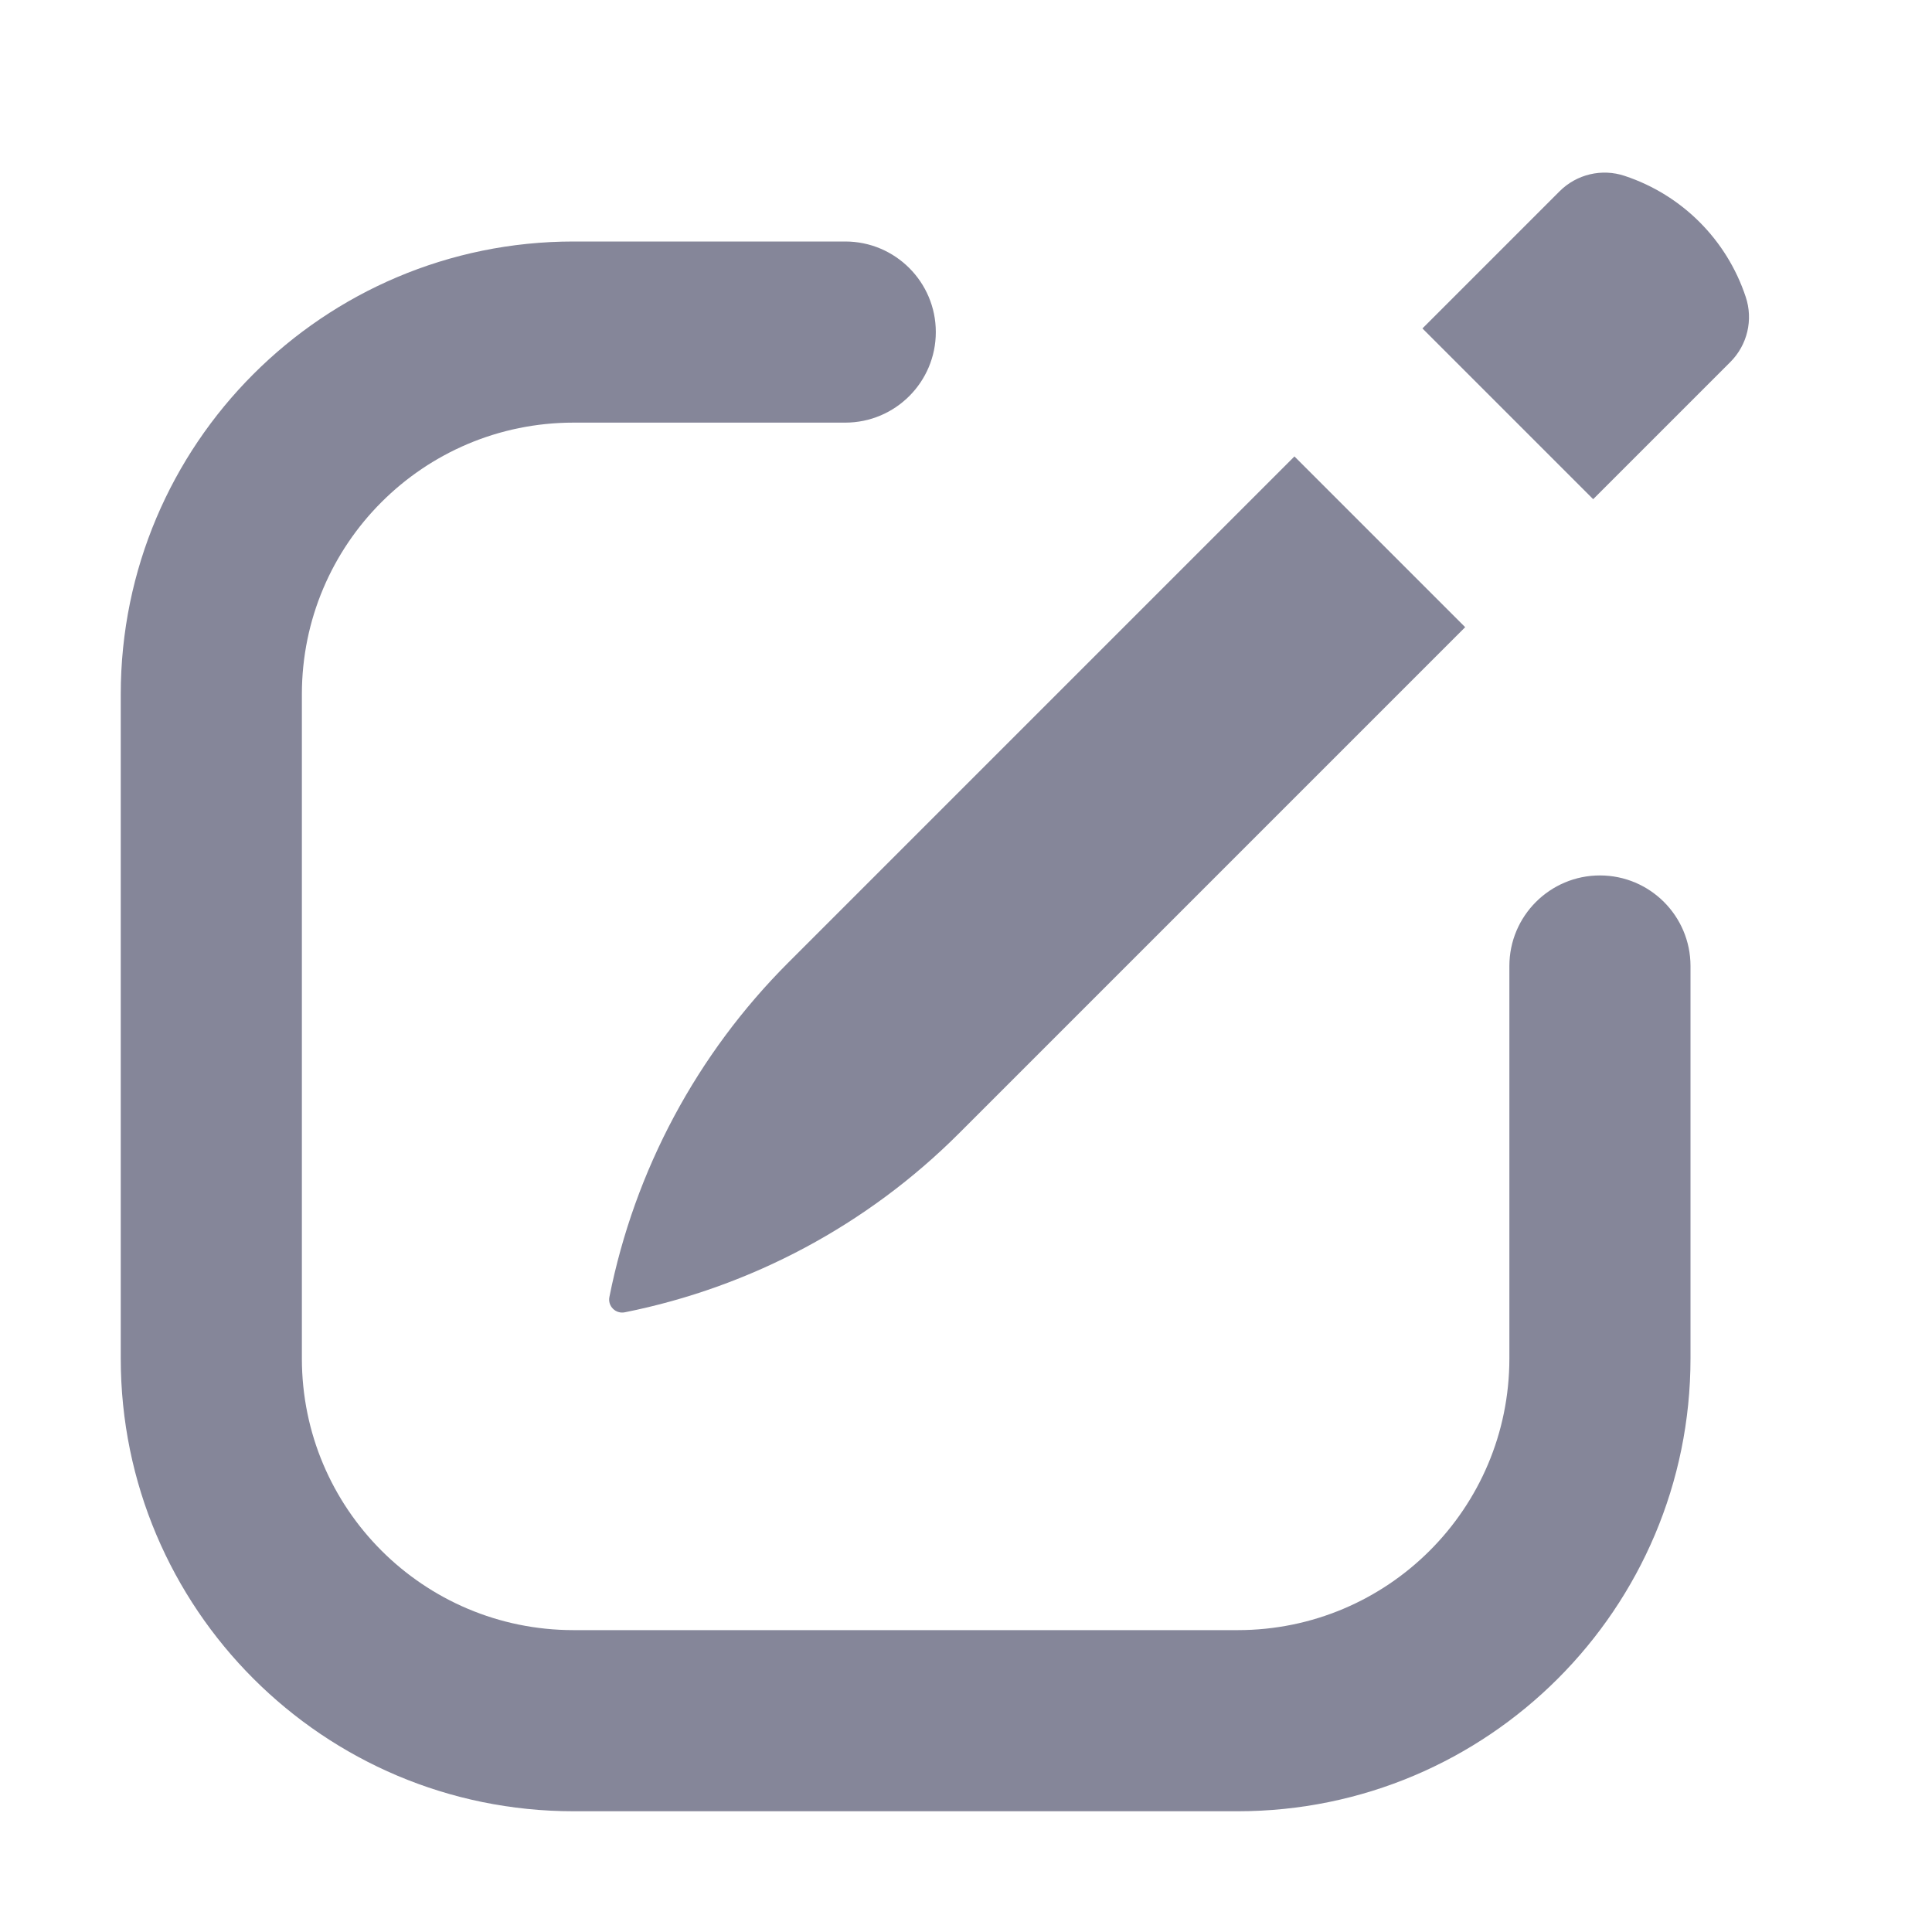
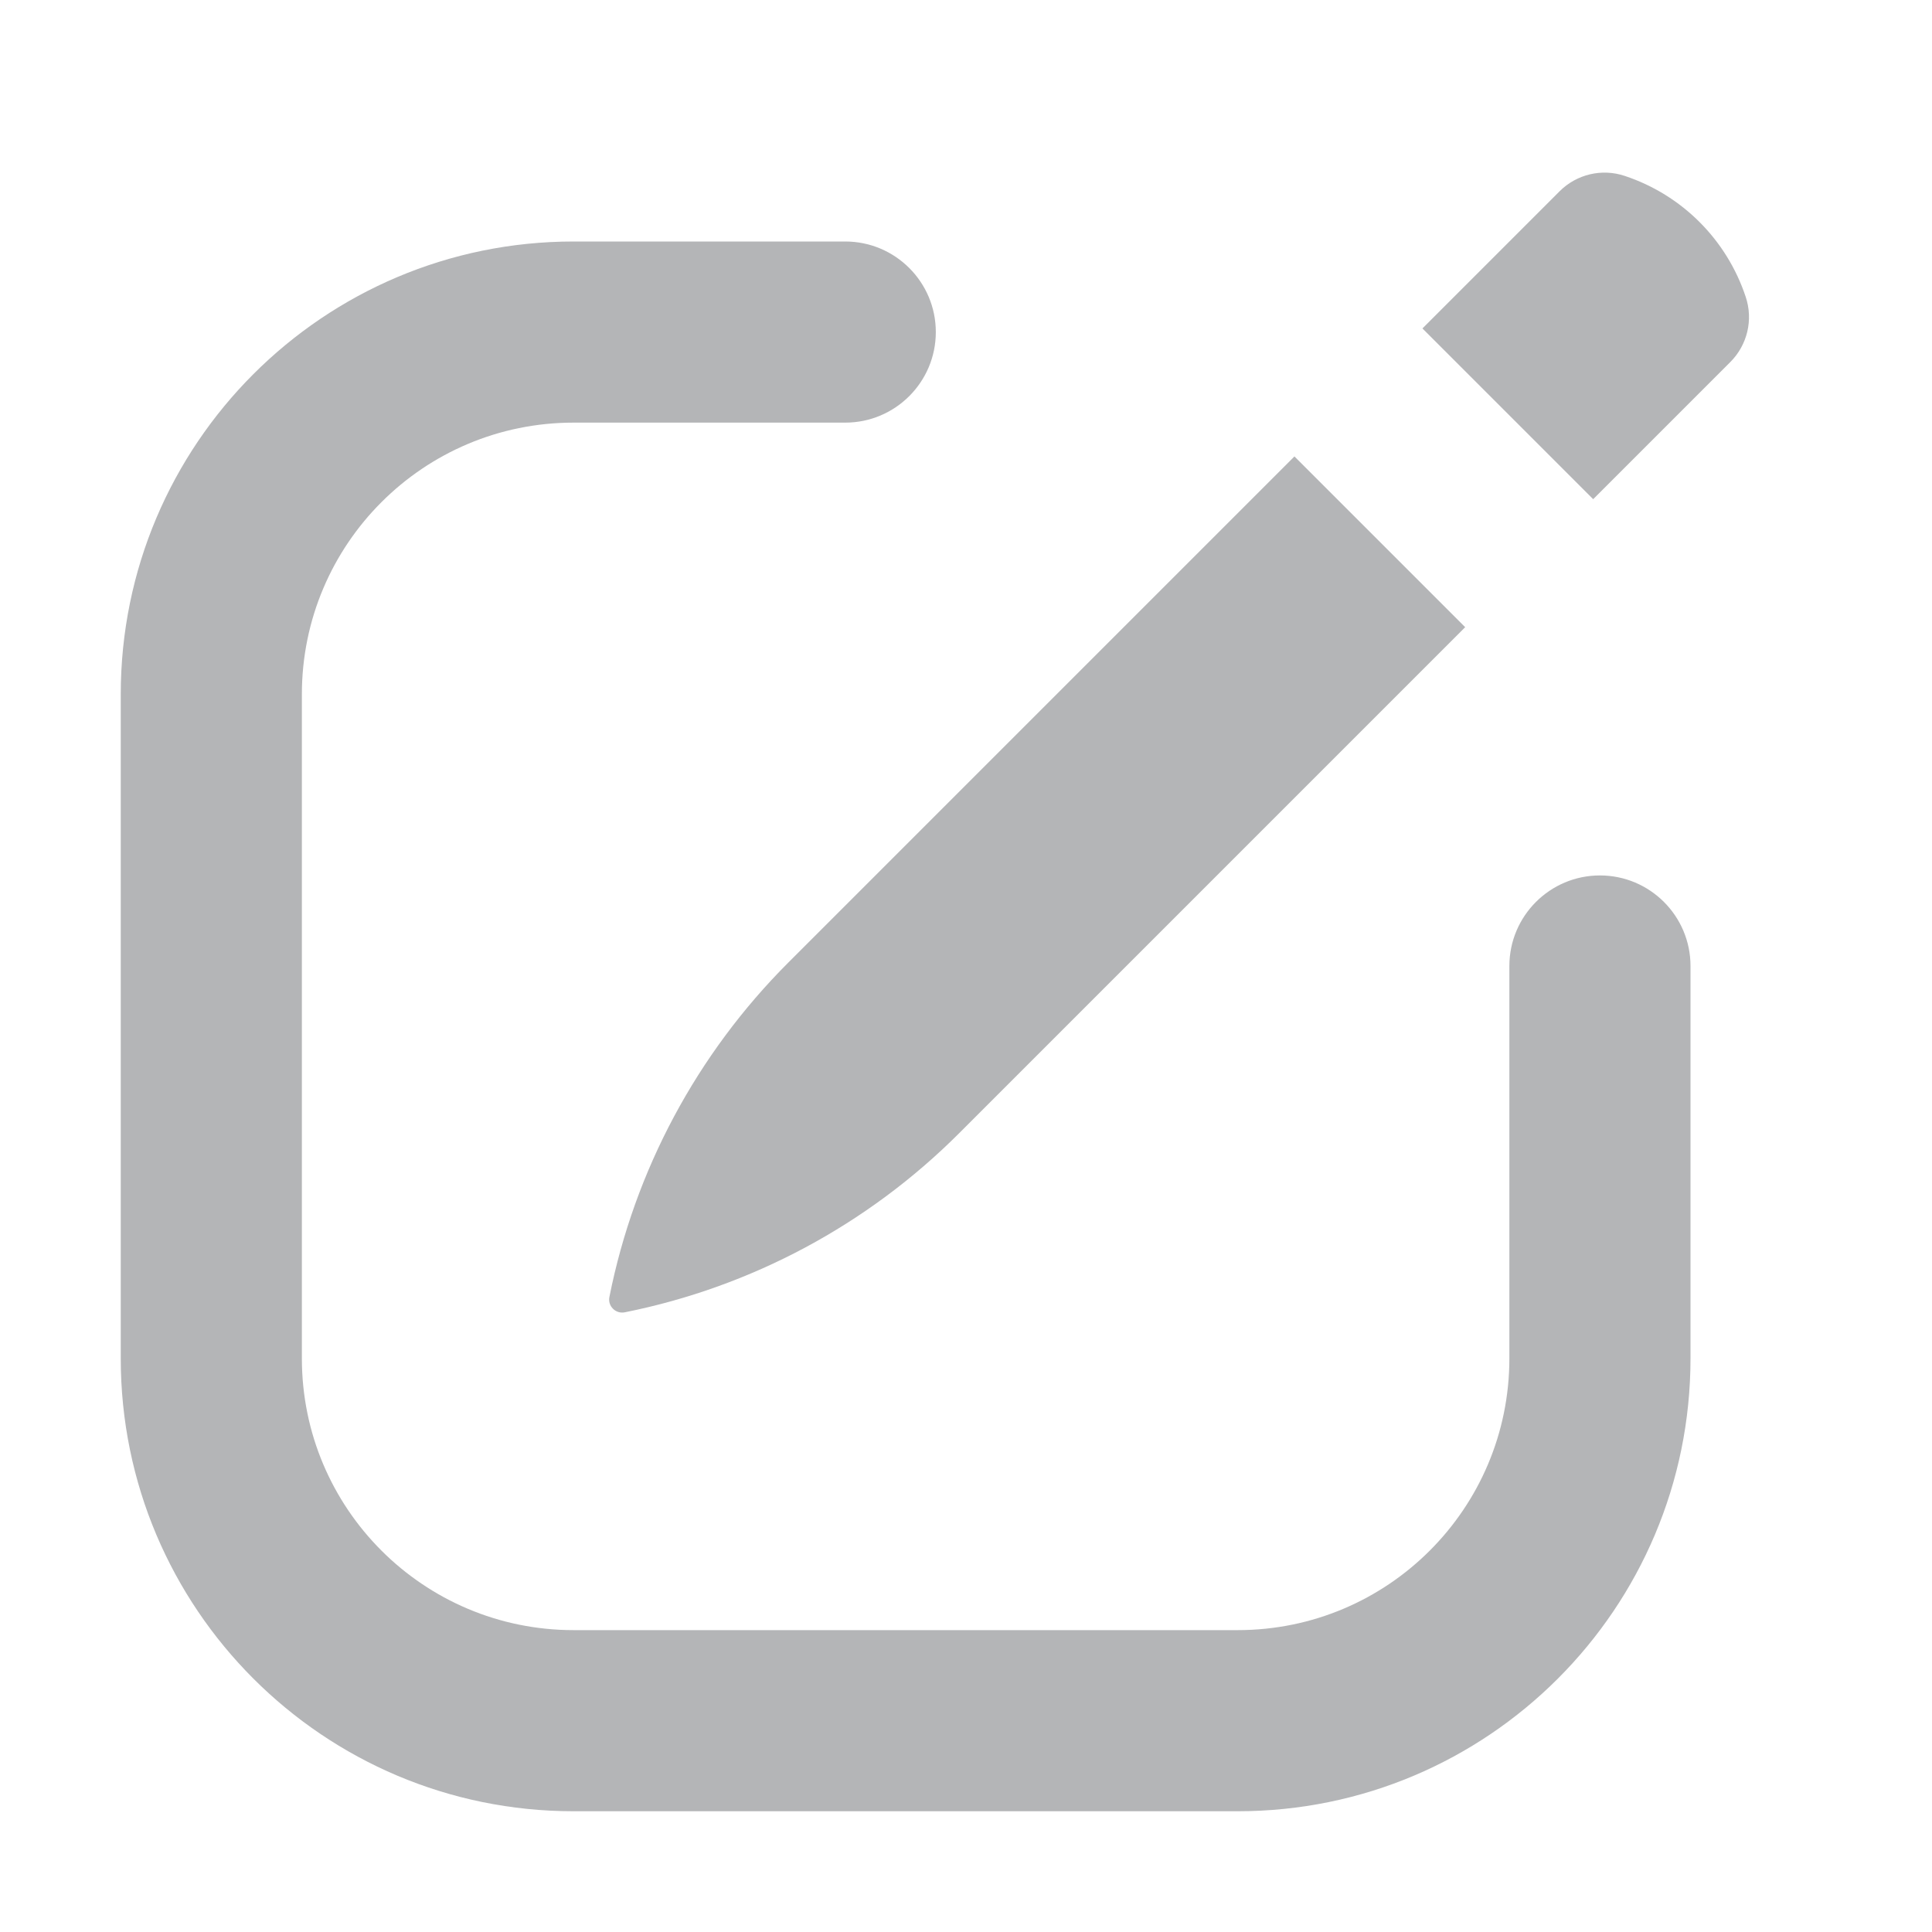
- <svg xmlns="http://www.w3.org/2000/svg" width="16" height="16" viewBox="0 0 16 16" fill="#858699" role="img" focusable="false" aria-hidden="true" style="--icon-color: #858699;">
-   <path d="M4.75 2C2.679 2 1 3.679 1 5.75V11.25C1 13.321 2.679 15 4.75 15H10.25C12.321 15 14 13.321 14 11.25V8C14 7.586 13.664 7.25 13.25 7.25C12.836 7.25 12.5 7.586 12.5 8V11.25C12.5 12.493 11.493 13.5 10.25 13.5H4.75C3.507 13.5 2.5 12.493 2.5 11.25V5.75C2.5 4.507 3.507 3.5 4.75 3.5H7C7.414 3.5 7.75 3.164 7.75 2.75C7.75 2.336 7.414 2 7 2H4.75Z" fill="#858699" />
-   <path d="M13.456 1.457C13.266 1.393 13.057 1.443 12.916 1.584L11.78 2.72L13.194 4.134L14.33 2.998C14.471 2.857 14.521 2.648 14.457 2.458C14.3 1.985 13.929 1.614 13.456 1.457Z" fill="#858699" />
-   <path d="M12.134 5.194L10.72 3.78L6.528 7.972C5.772 8.728 5.256 9.691 5.047 10.74C5.031 10.816 5.098 10.883 5.174 10.868C6.223 10.658 7.186 10.142 7.942 9.386L12.134 5.194Z" fill="#858699" />
+ <svg xmlns="http://www.w3.org/2000/svg" width="16" height="16" viewBox="0 0 16 16" fill="#b4b5b7" role="img" focusable="false" aria-hidden="true" style="--icon-color: #b4b5b7;">
+   <path d="M4.75 2C2.679 2 1 3.679 1 5.75V11.25C1 13.321 2.679 15 4.75 15H10.25C12.321 15 14 13.321 14 11.25V8C14 7.586 13.664 7.25 13.25 7.25C12.836 7.25 12.5 7.586 12.5 8V11.25C12.5 12.493 11.493 13.5 10.25 13.5H4.75C3.507 13.5 2.5 12.493 2.5 11.25V5.75C2.5 4.507 3.507 3.5 4.75 3.5H7C7.414 3.5 7.75 3.164 7.75 2.75C7.75 2.336 7.414 2 7 2H4.75Z" fill="#b4b5b7" />
+   <path d="M13.456 1.457C13.266 1.393 13.057 1.443 12.916 1.584L11.78 2.72L13.194 4.134L14.33 2.998C14.471 2.857 14.521 2.648 14.457 2.458C14.3 1.985 13.929 1.614 13.456 1.457Z" fill="#b4b5b7" />
+   <path d="M12.134 5.194L10.72 3.78L6.528 7.972C5.772 8.728 5.256 9.691 5.047 10.74C5.031 10.816 5.098 10.883 5.174 10.868C6.223 10.658 7.186 10.142 7.942 9.386L12.134 5.194Z" fill="#b4b5b7" />
</svg>
